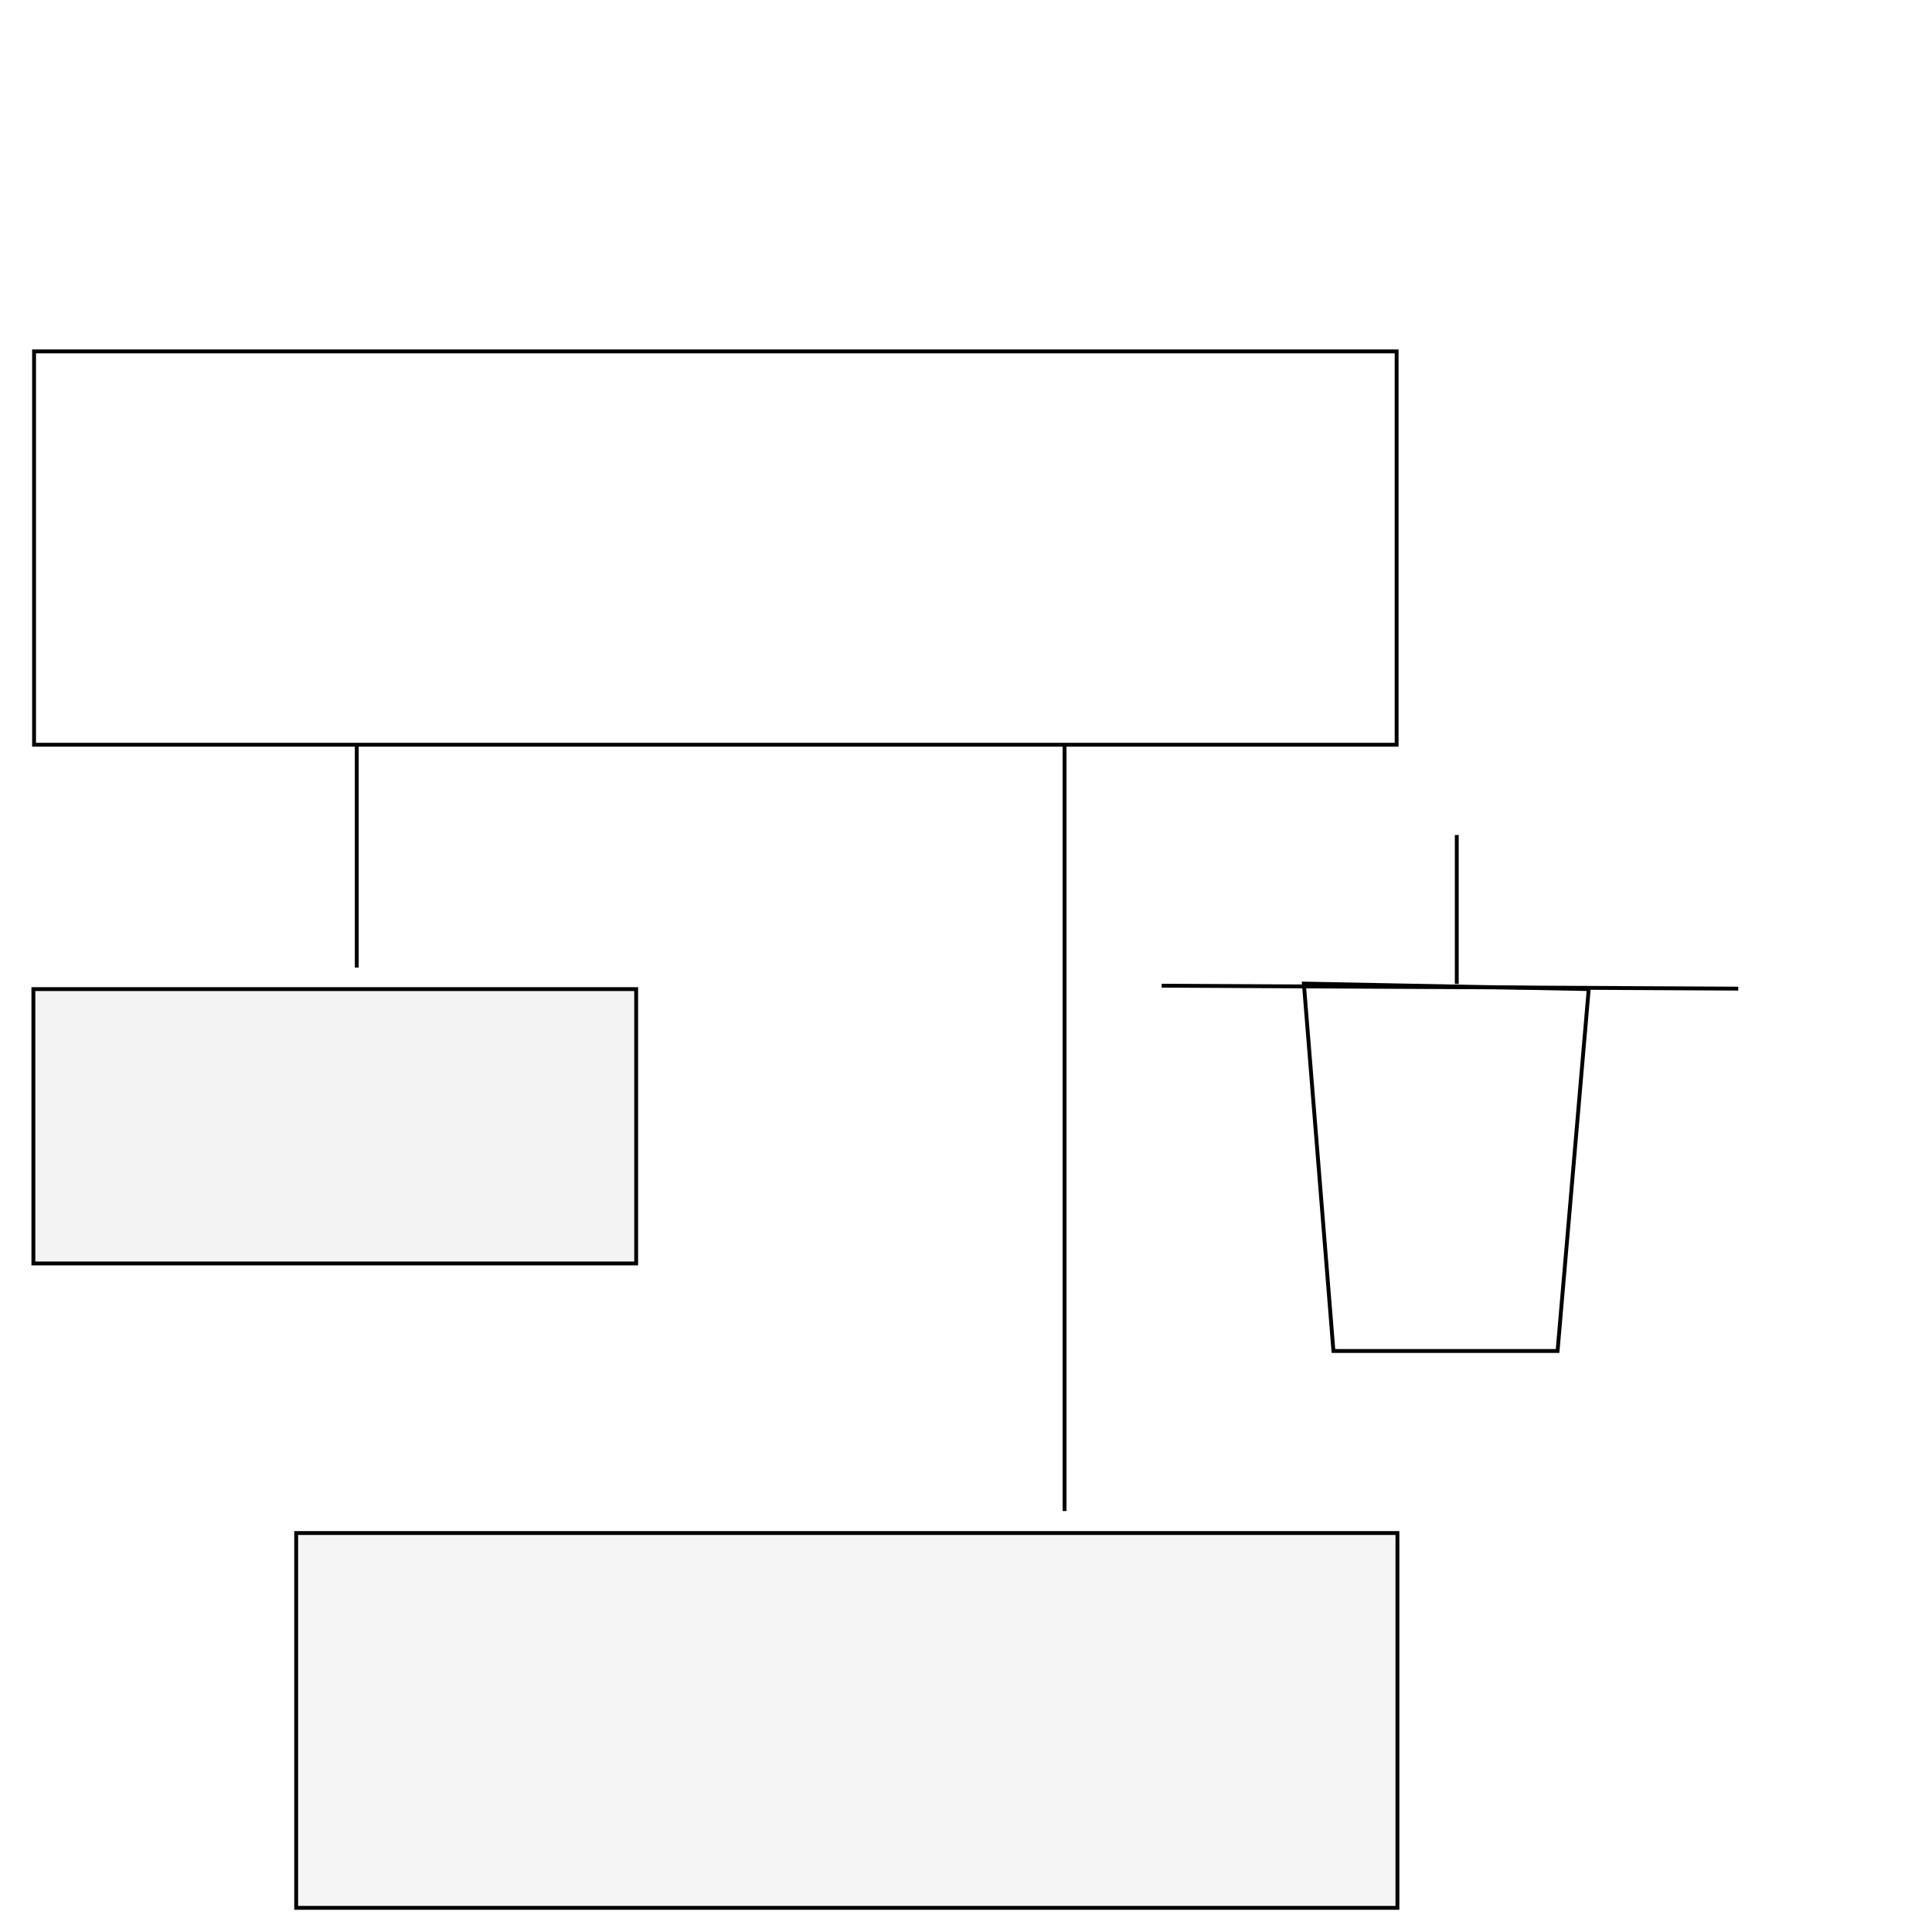
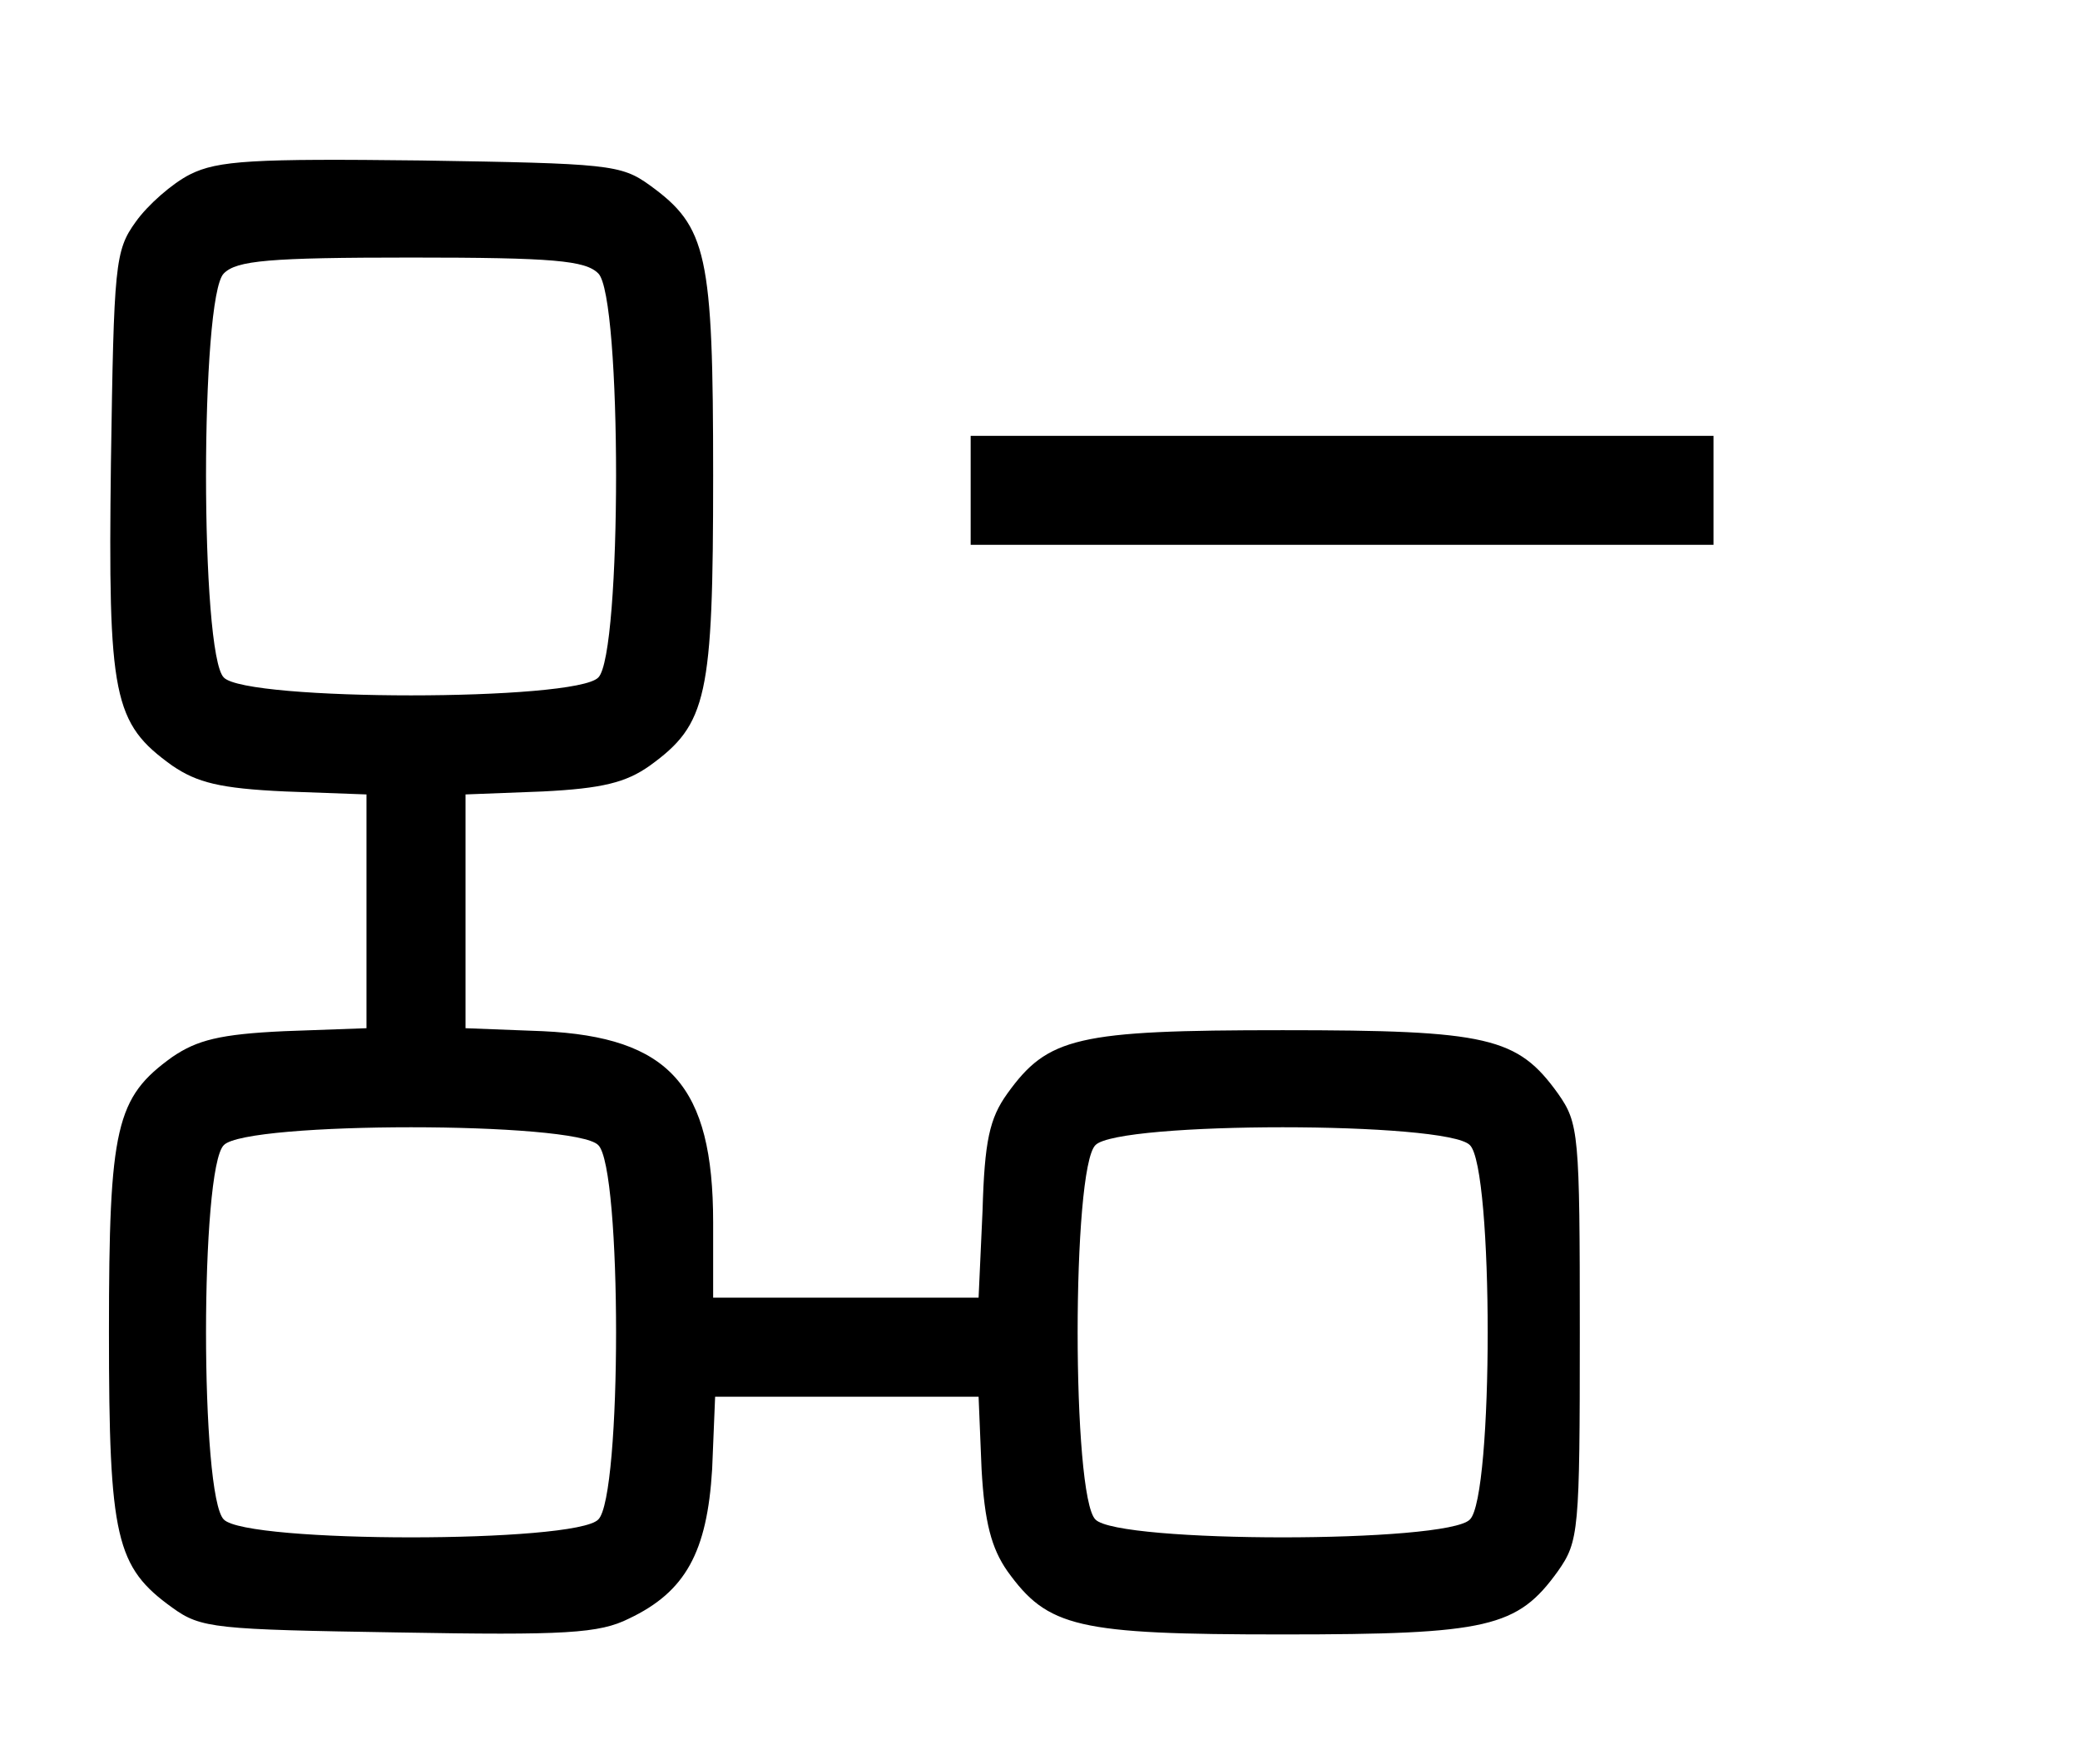
- <svg xmlns="http://www.w3.org/2000/svg" version="1.1" width="500" height="500" viewBox="0 0 500 500" xml:space="preserve">
-   <defs>
- </defs>
-   <g transform="matrix(17.84 0 0 5.15 185.13 141.84)" id="RCbUoxzlEtEfifb6mcFpt">
-     <path style="stroke: rgb(0,0,0); stroke-width: 1; stroke-dasharray: none; stroke-linecap: butt; stroke-dashoffset: 0; stroke-linejoin: miter; stroke-miterlimit: 4; fill: rgb(255,255,255); fill-rule: nonzero; opacity: 1;" vector-effect="non-scaling-stroke" transform=" translate(0, 0)" d="M -9.883 -9.883 L 9.883 -9.883 L 9.883 9.883 L -9.883 9.883 z" stroke-linecap="round" />
-   </g>
-   <g transform="matrix(1.56 0 0 0.71 86.64 291.48)" id="qWM9PjviX3K3jW42c2NXX">
-     <path style="stroke: rgb(0,0,0); stroke-width: 1; stroke-dasharray: none; stroke-linecap: butt; stroke-dashoffset: 0; stroke-linejoin: miter; stroke-miterlimit: 4; fill: rgb(243,243,243); fill-rule: nonzero; opacity: 1;" vector-effect="non-scaling-stroke" transform=" translate(0, 0)" d="M -50 -50 L 50 -50 L 50 50 L -50 50 z" stroke-linecap="round" />
-   </g>
-   <g transform="matrix(2.85 0 0 0.97 219.15 445.25)" id="mv0lC48zfRDkbI740uJKR">
-     <path style="stroke: rgb(0,0,0); stroke-width: 1; stroke-dasharray: none; stroke-linecap: butt; stroke-dashoffset: 0; stroke-linejoin: miter; stroke-miterlimit: 4; fill: rgb(245,245,245); fill-rule: nonzero; opacity: 1;" vector-effect="non-scaling-stroke" transform=" translate(0, 0)" d="M -50 -50 L 50 -50 L 50 50 L -50 50 z" stroke-linecap="round" />
-   </g>
-   <g transform="matrix(11.39 0 0 11.39 86.64 198.41)" id="I4mhfs-IsNICRwvhJHxaI">
-     <path style="stroke: rgb(0,0,0); stroke-width: 1; stroke-dasharray: none; stroke-linecap: butt; stroke-dashoffset: 0; stroke-linejoin: miter; stroke-miterlimit: 4; fill: rgb(255,255,255); fill-opacity: 0; fill-rule: nonzero; opacity: 1;" vector-effect="non-scaling-stroke" transform=" translate(0, 0)" d="M 0 0" stroke-linecap="round" />
-   </g>
-   <g transform="matrix(11.39 0 0 11.39 275.51 291.87)" id="VZCrd_FoDb1Co28xg4Hxi">
-     <path style="stroke: rgb(0,0,0); stroke-width: 1; stroke-dasharray: none; stroke-linecap: butt; stroke-dashoffset: 0; stroke-linejoin: miter; stroke-miterlimit: 4; fill: rgb(255,255,255); fill-opacity: 0; fill-rule: nonzero; opacity: 1;" vector-effect="non-scaling-stroke" transform=" translate(0, 0)" d="M 0 -8.708 L 0 8.708" stroke-linecap="round" />
-   </g>
-   <g transform="matrix(11.39 0 0 11.39 92.33 221.56)" id="pIwmcwUsZkvik0UuFvoz6">
-     <path style="stroke: rgb(0,0,0); stroke-width: 1; stroke-dasharray: none; stroke-linecap: butt; stroke-dashoffset: 0; stroke-linejoin: miter; stroke-miterlimit: 4; fill: rgb(255,255,255); fill-opacity: 0; fill-rule: nonzero; opacity: 1;" vector-effect="non-scaling-stroke" transform=" translate(0, 0)" d="M 0 -2.533 L 0 2.533" stroke-linecap="round" />
-   </g>
-   <g transform="matrix(0.95 0 0 0.95 374.3 302.09)" id="YC39pkq9vOHPyMvV74uCk">
-     <path style="stroke: rgb(0,0,0); stroke-width: 1; stroke-dasharray: none; stroke-linecap: butt; stroke-dashoffset: 0; stroke-linejoin: miter; stroke-miterlimit: 4; fill: rgb(255,255,255); fill-opacity: 0; fill-rule: nonzero; opacity: 1;" vector-effect="non-scaling-stroke" transform=" translate(0, 0)" d="M -38.799 -50.042 L 38.799 -48.542 L 30.314 50.042 L -30.747 50.042 z" stroke-linecap="round" />
-   </g>
-   <g transform="matrix(1.51 0 0 1.51 375.25 255.48)" id="1K45u2avdcVEpNyw9jp7q">
-     <path style="stroke: rgb(0,0,0); stroke-width: 1; stroke-dasharray: none; stroke-linecap: butt; stroke-dashoffset: 0; stroke-linejoin: miter; stroke-miterlimit: 4; fill: rgb(255,255,255); fill-opacity: 0; fill-rule: nonzero; opacity: 1;" vector-effect="non-scaling-stroke" transform=" translate(0, 0)" d="M -49.414 -0.25 L 49.414 0.25" stroke-linecap="round" />
-   </g>
-   <g transform="matrix(1.93 0 0 1.93 377.01 235.37)" id="J9P6np9riErHiQHixuIhE">
-     <path style="stroke: rgb(0,0,0); stroke-width: 1; stroke-dasharray: none; stroke-linecap: butt; stroke-dashoffset: 0; stroke-linejoin: miter; stroke-miterlimit: 4; fill: rgb(255,255,255); fill-opacity: 0; fill-rule: nonzero; opacity: 1;" vector-effect="non-scaling-stroke" transform=" translate(0, 0)" d="M 0 9.987 L 0 -9.987" stroke-linecap="round" />
+ <svg xmlns="http://www.w3.org/2000/svg" version="1.0" width="210pt" height="178pt" viewBox="0 0 210 178" preserveAspectRatio="xMidYMid meet">
+   <g transform="translate(0,178) scale(0.1,-0.1)" fill="#000000" stroke="none">
+     <path d="M192 1604 c-18 -9 -43 -31 -55 -48 -21 -29 -22 -43 -25 -243 -3 -237 2 -263 62 -306 25 -17 48 -23 114 -26 l82 -3 0 -118 0 -118 -83 -3 c-65 -3 -88 -9 -113 -26 -57 -41 -64 -70 -64 -278 0 -208 7 -237 64 -278 29 -21 43 -22 228 -25 169 -3 203 -1 233 14 57 27 79 67 84 151 l3 73 133 0 133 0 3 -73 c3 -54 10 -80 26 -103 41 -57 70 -64 278 -64 208 0 237 7 278 64 21 30 22 40 22 241 0 201 -1 211 -22 241 -41 57 -70 64 -278 64 -208 0 -237 -7 -278 -64 -18 -25 -23 -48 -25 -118 l-4 -88 -134 0 -134 0 0 76 c0 138 -44 187 -172 193 l-78 3 0 118 0 118 78 3 c60 3 84 9 108 26 58 42 64 69 64 293 0 224 -6 251 -64 293 -29 21 -42 22 -231 25 -169 2 -205 0 -233 -14z m412 -100 c24 -23 24 -385 0 -408 -23 -24 -355 -24 -378 0 -24 23 -24 385 0 408 13 13 45 16 189 16 144 0 176 -3 189 -16z m0 -880 c24 -23 24 -355 0 -378 -23 -24 -355 -24 -378 0 -24 23 -24 355 0 378 23 24 355 24 378 0z m880 0 c24 -23 24 -355 0 -378 -23 -24 -355 -24 -378 0 -24 23 -24 355 0 378 23 24 355 24 378 0z" />
+     <path d="M980 1285 l0 -55 375 0 375 0 0 55 0 55 -375 0 -375 0 0 -55z" />
  </g>
</svg>
